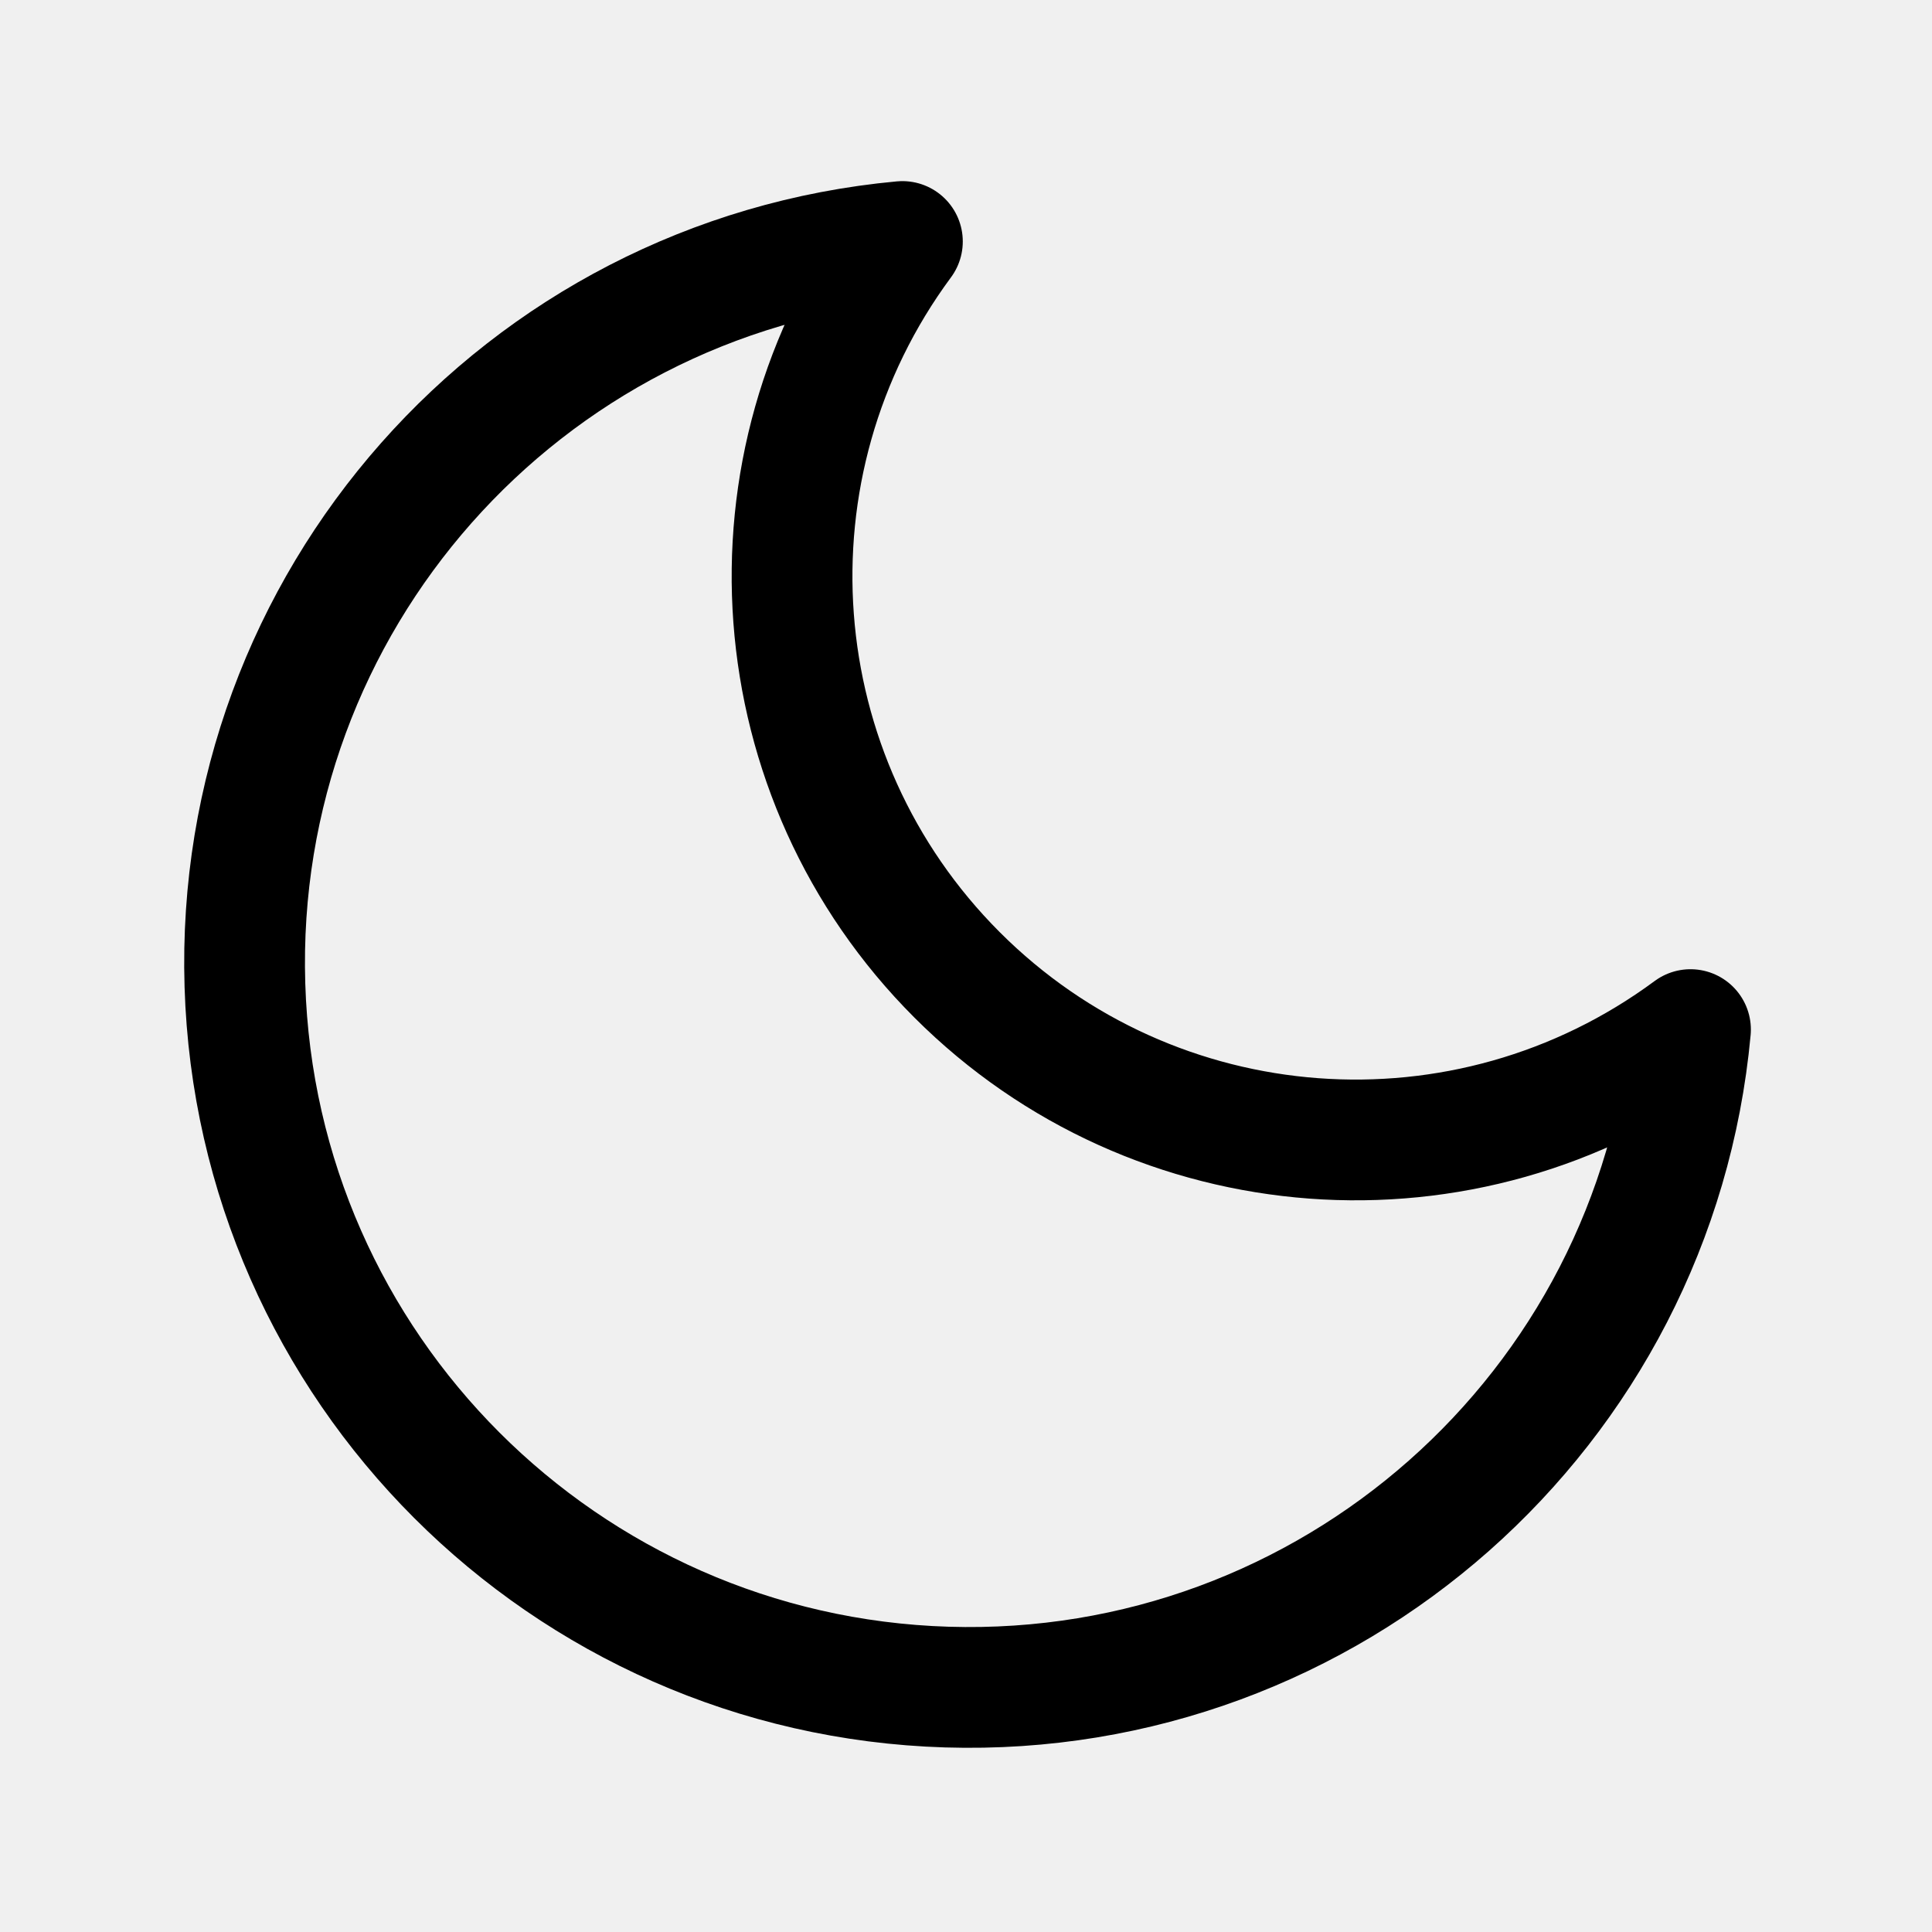
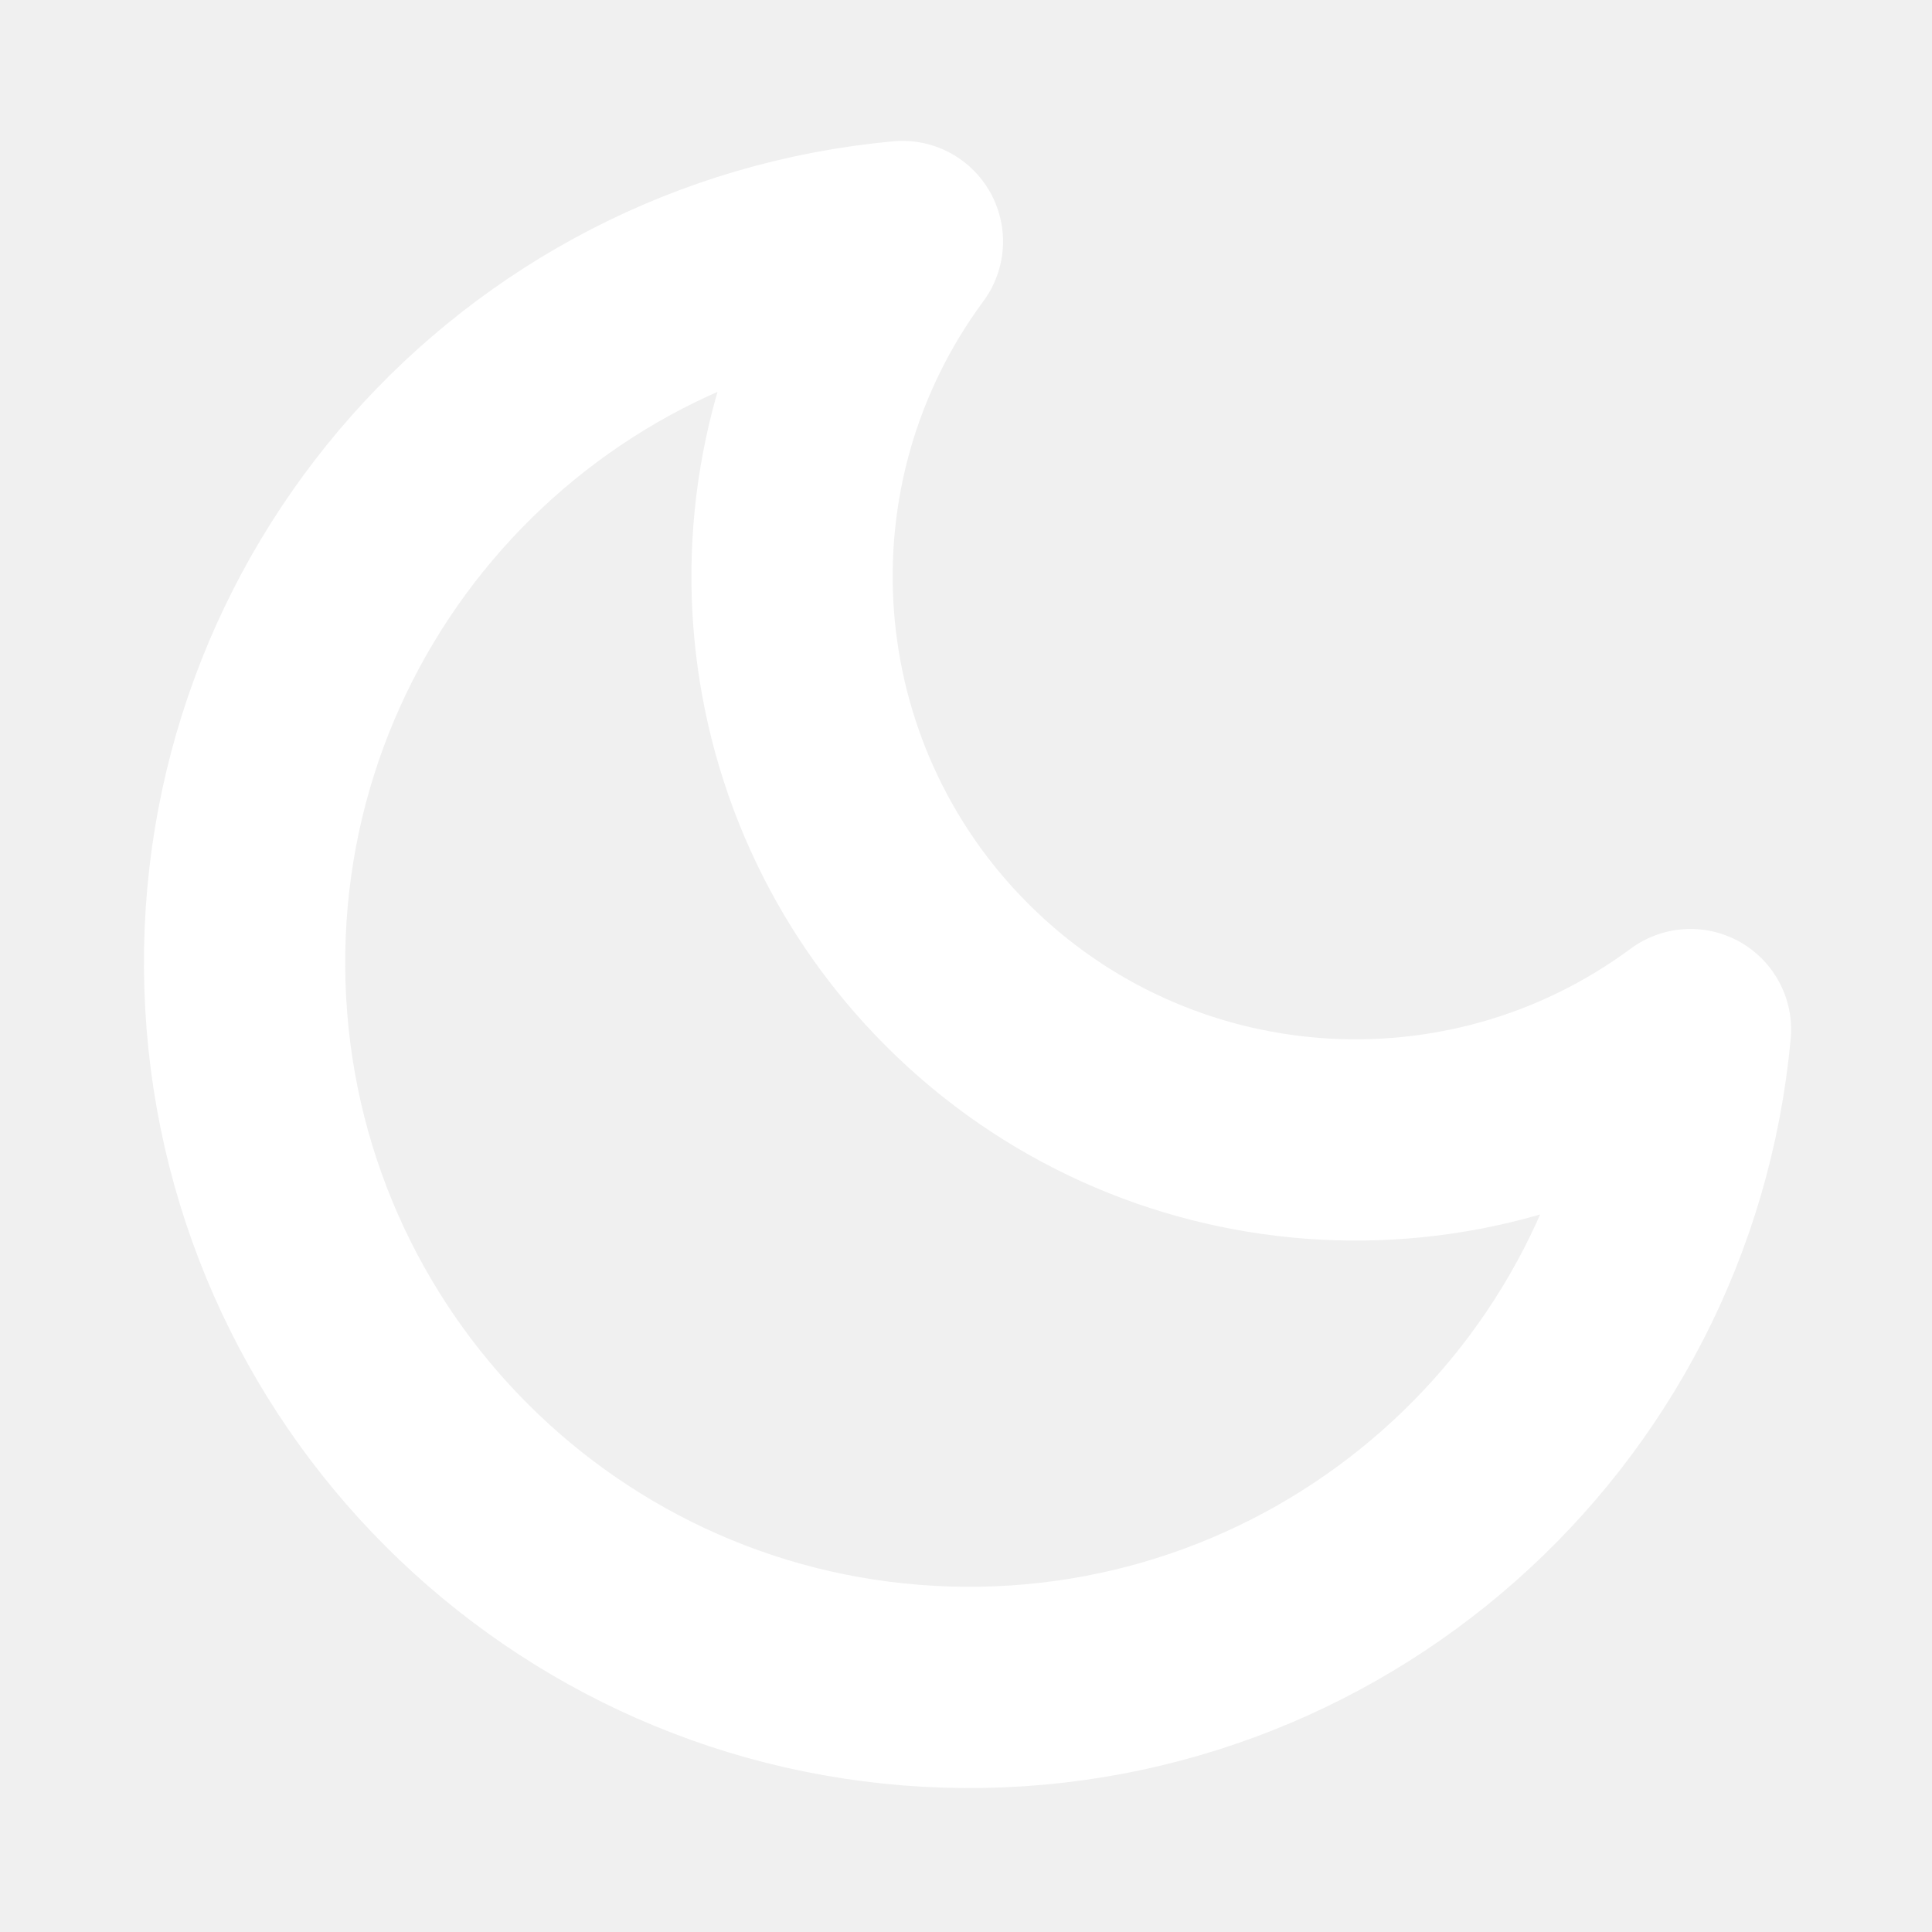
- <svg xmlns="http://www.w3.org/2000/svg" width="24" height="24" viewBox="0 0 24 24" fill="none" stroke="currentColor" stroke-width="1.5" stroke-linecap="round" stroke-linejoin="round" class="feather feather-moon">
+ <svg xmlns="http://www.w3.org/2000/svg" width="24" height="24" viewBox="0 0 24 24" fill="none" stroke="#FFFFFF" stroke-width="2.5" stroke-linecap="round" stroke-linejoin="round" class="feather feather-moon">
  <path d="M21 12.79A9 9 0 1 1 11.21 3 7 7 0 0 0 21 12.79z" />
</svg>
